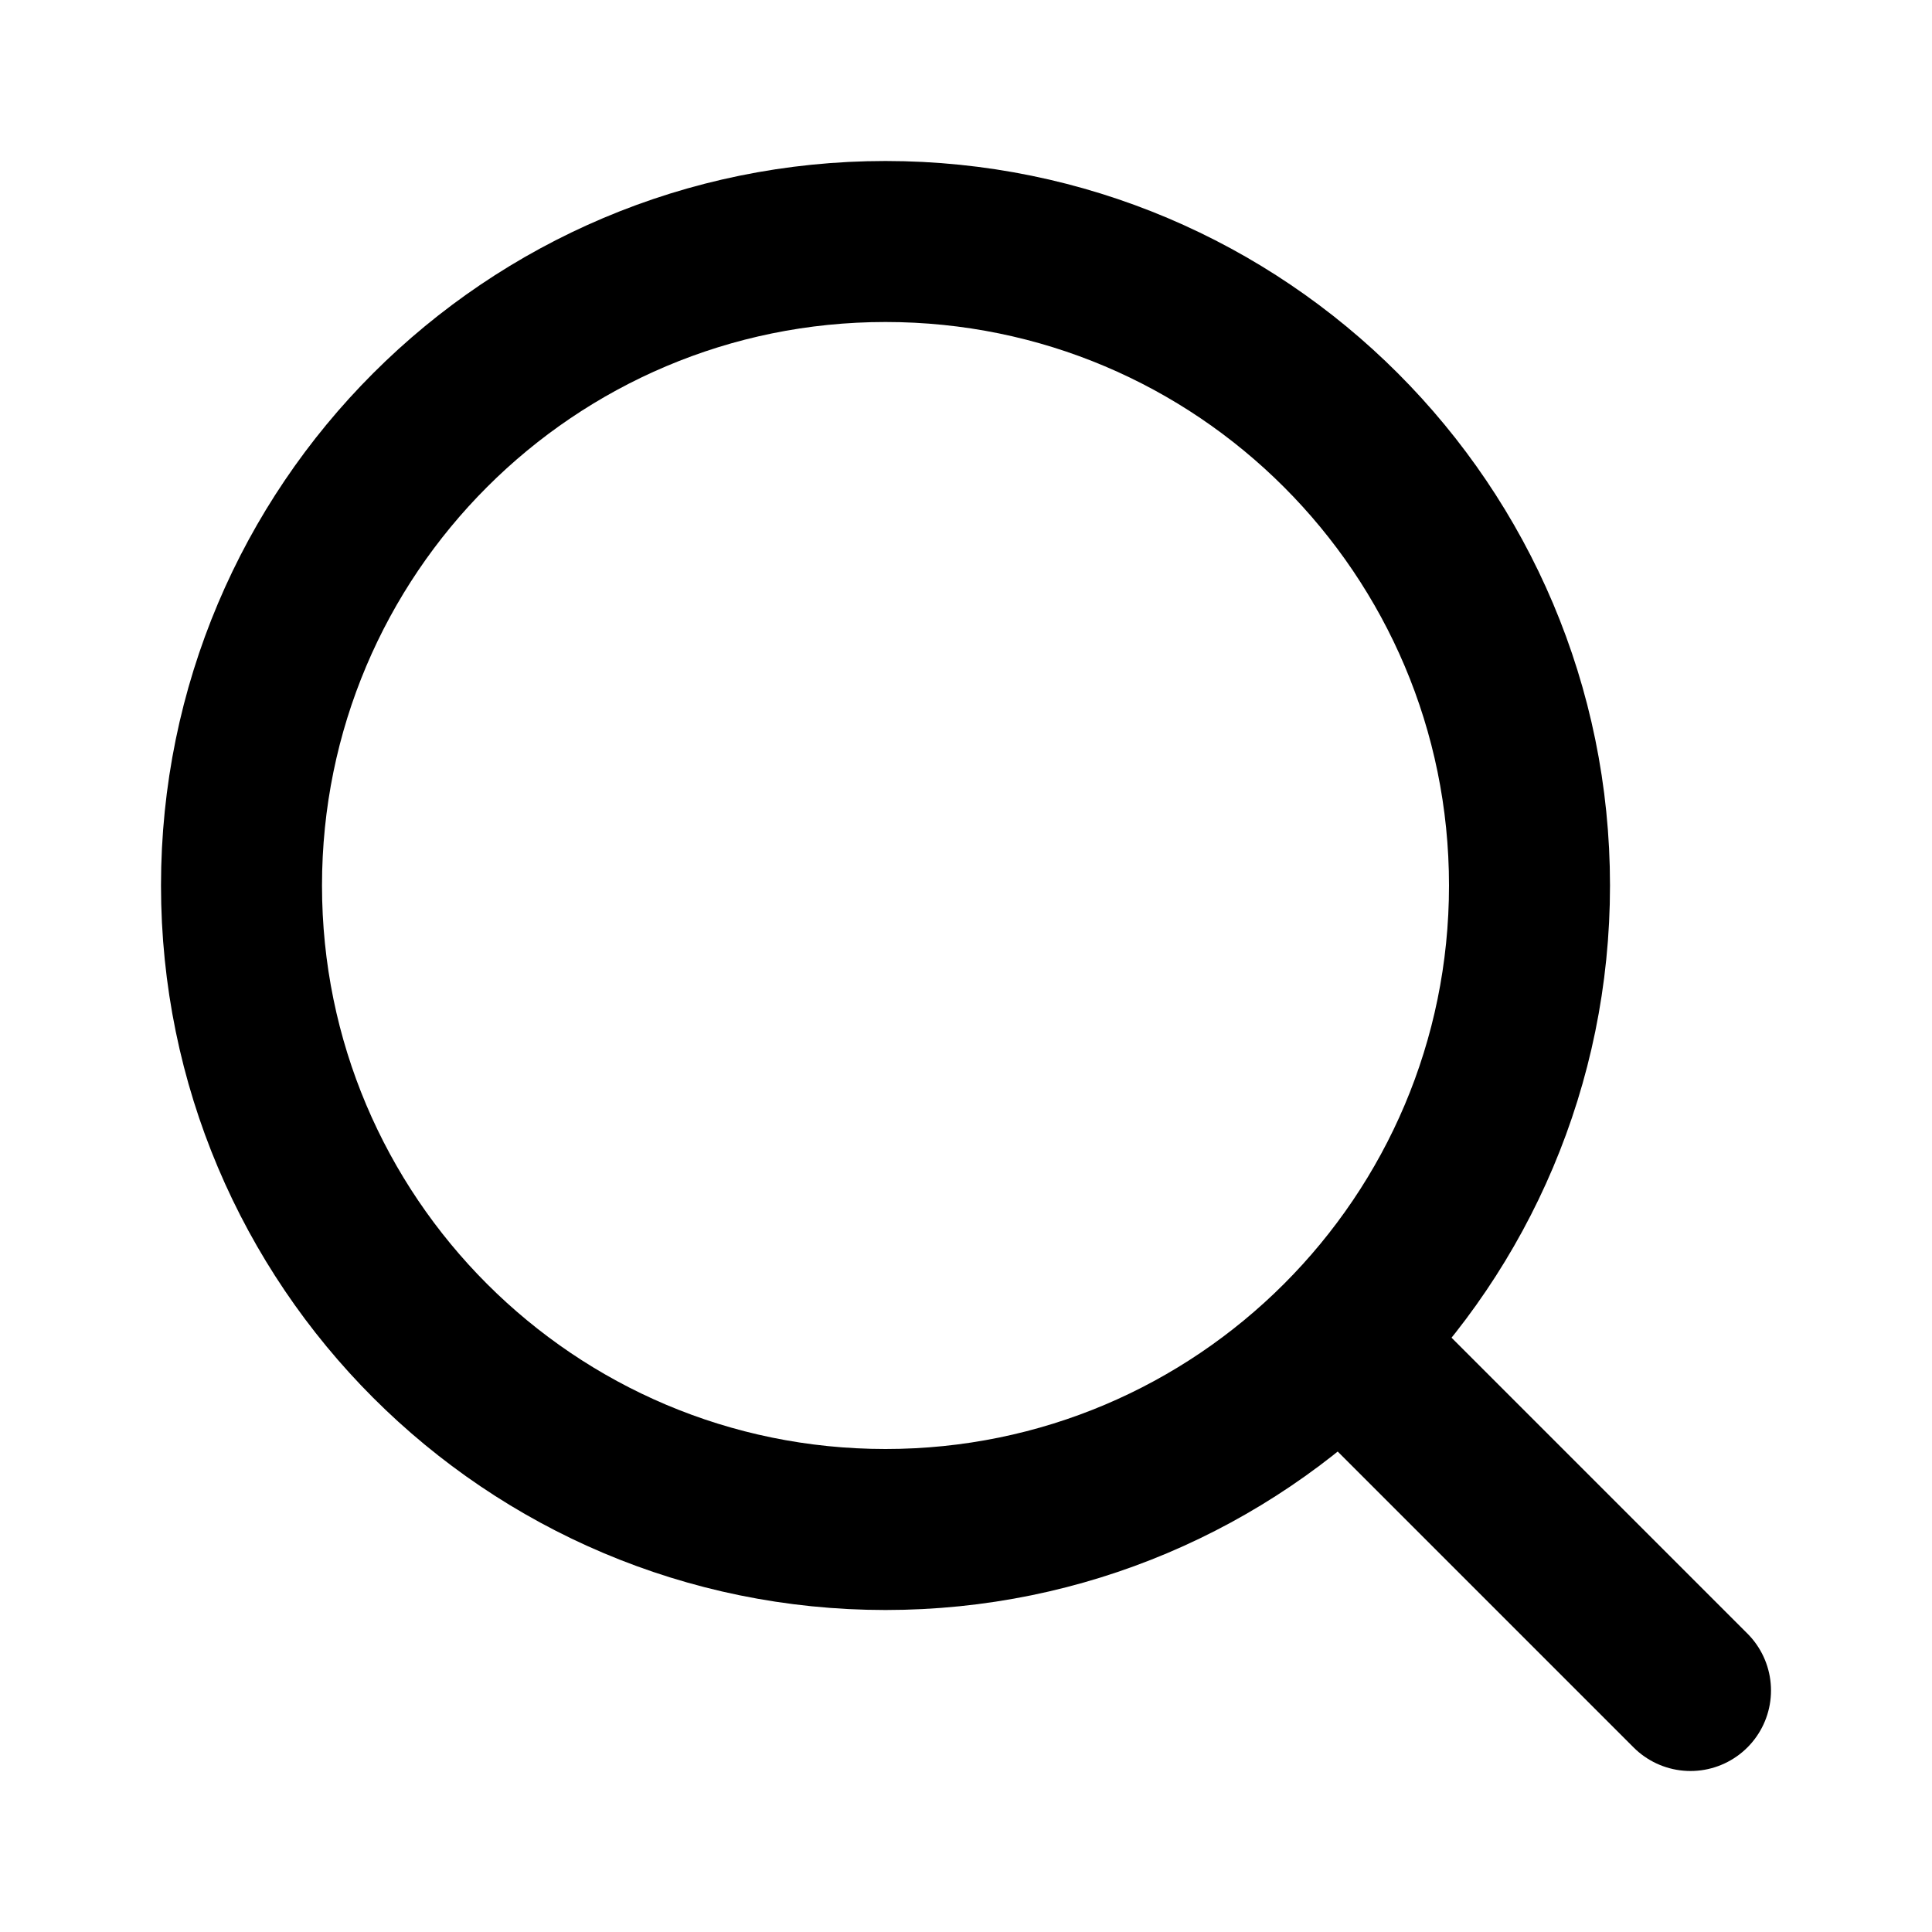
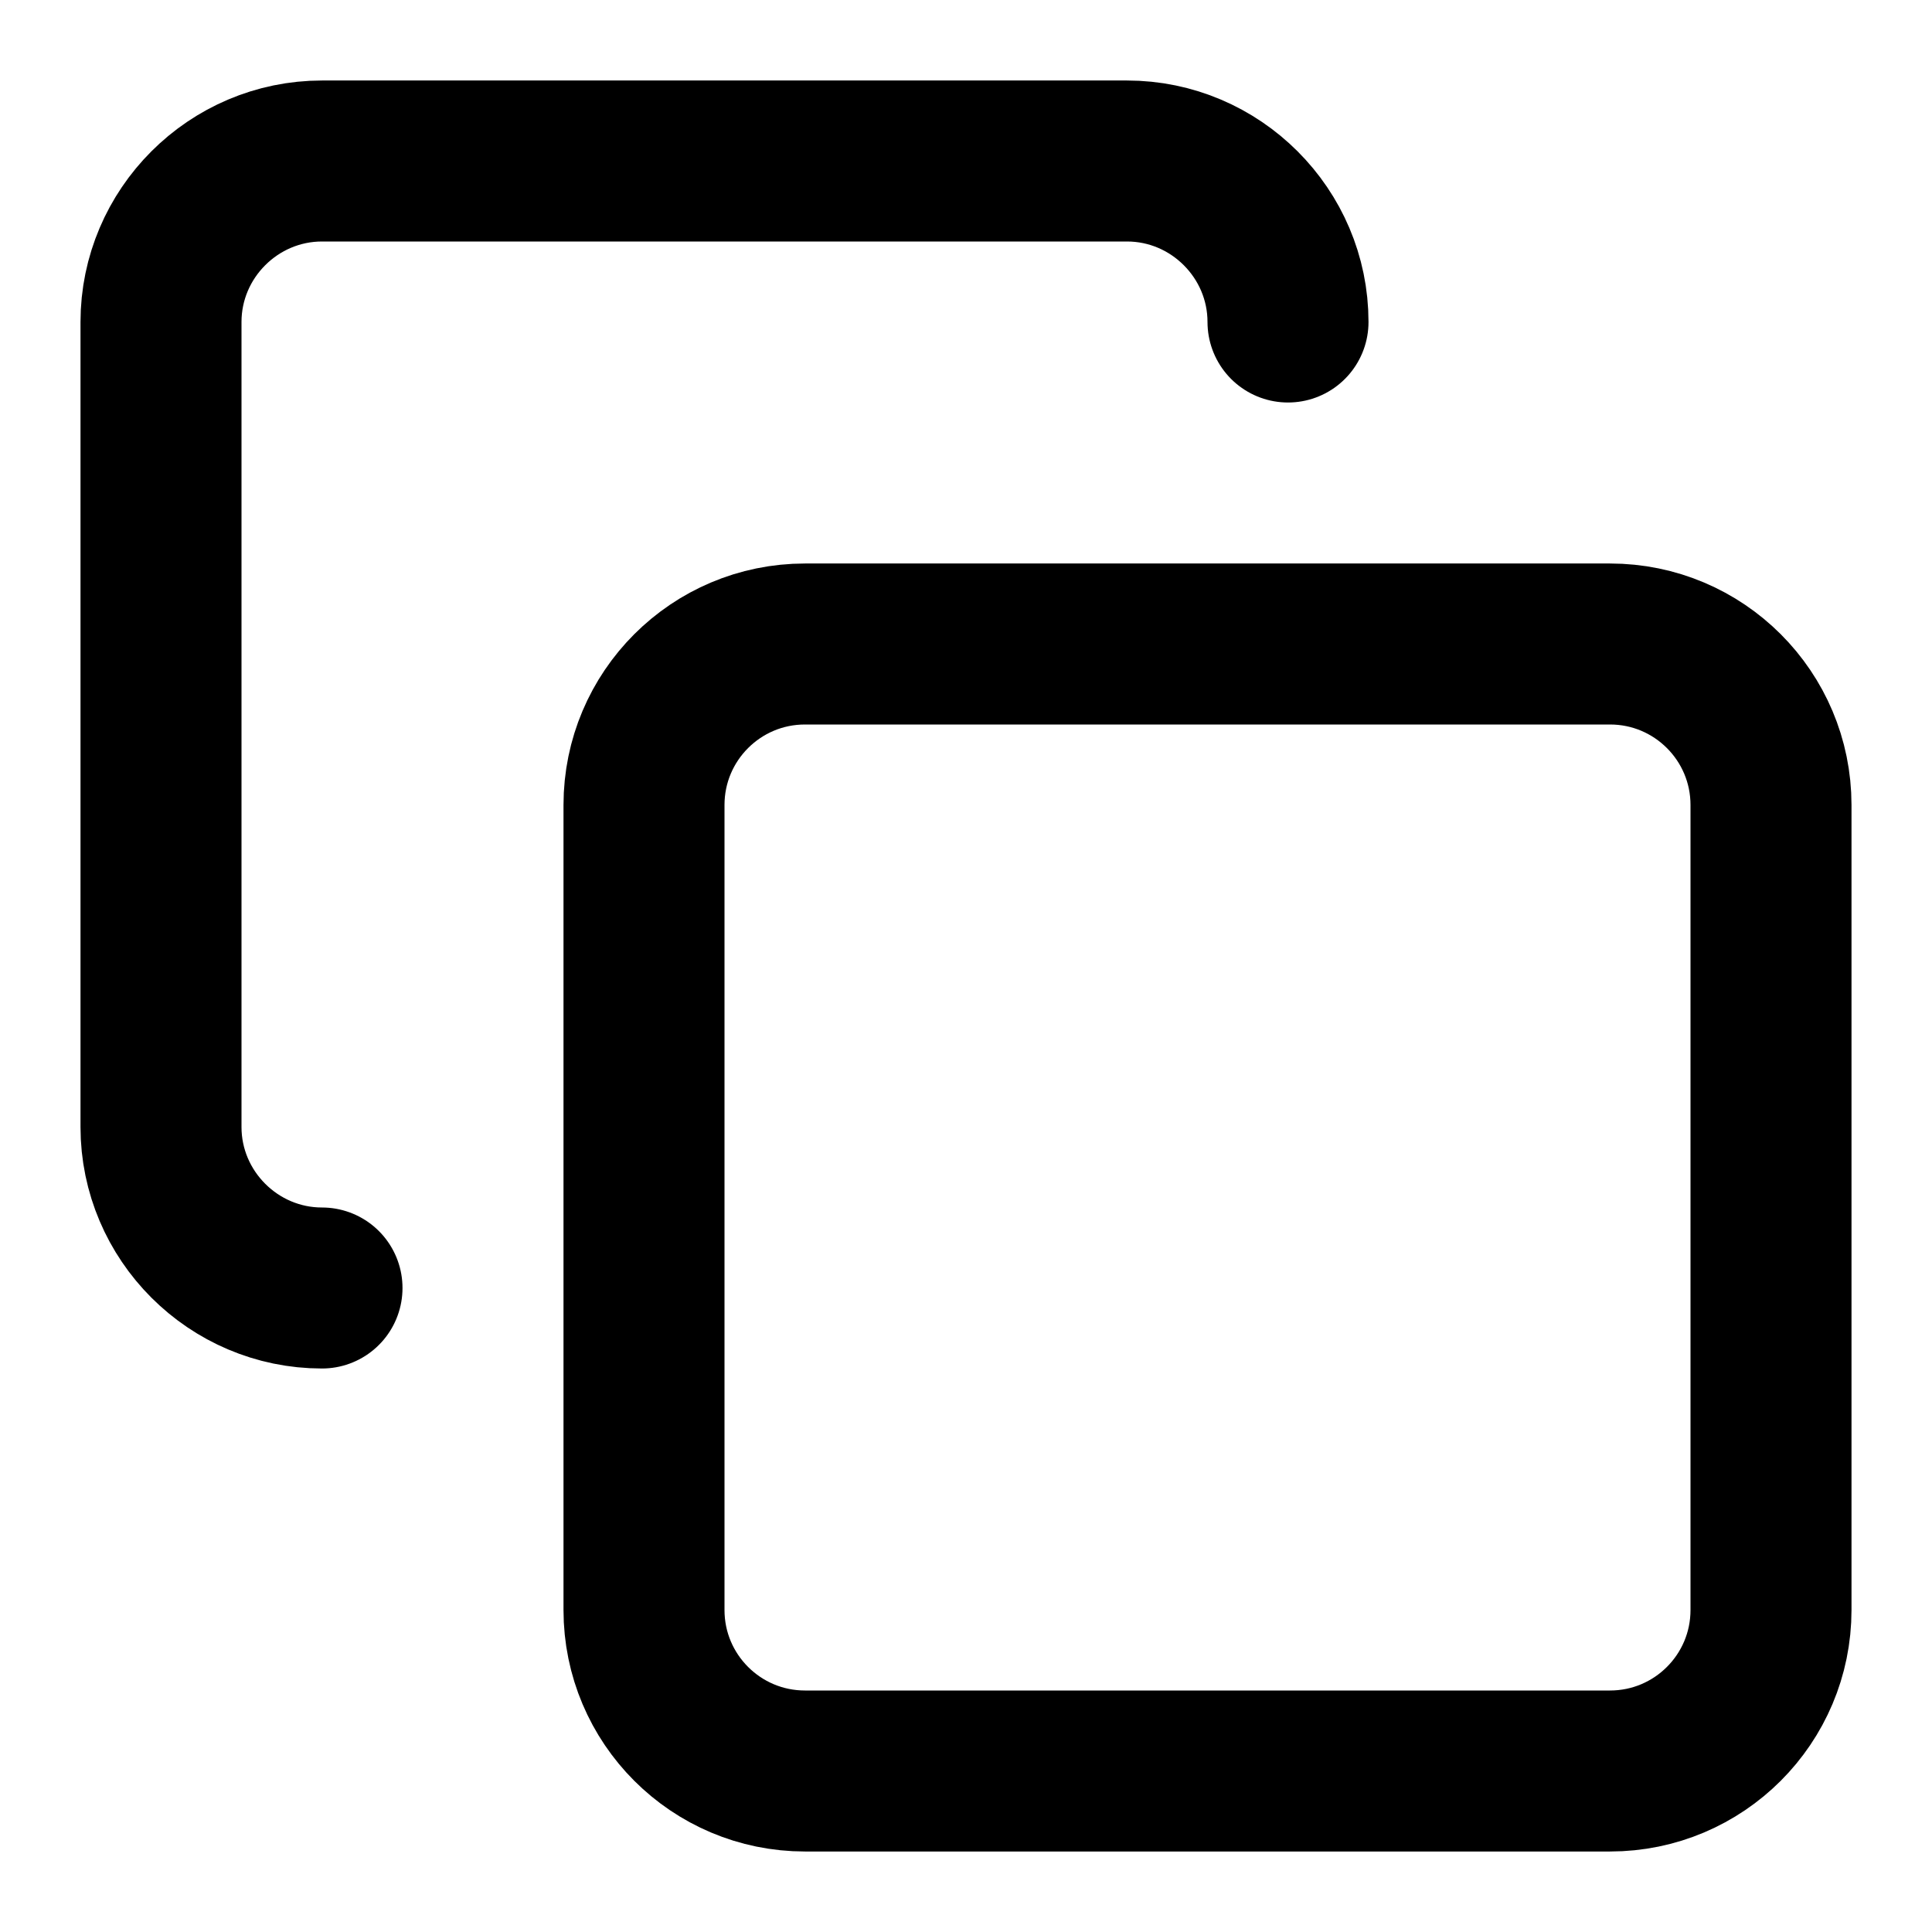
<svg xmlns="http://www.w3.org/2000/svg" width="24" height="24" viewBox="0 0 24 24" fill="none" stroke="currentColor" stroke-width="2" stroke-linecap="round" stroke-linejoin="round">
-   <circle cx="11" cy="11" r="8" />
-   <path d="m21 21-4.3-4.3" />
+   <rect width="14" height="14" x="8" y="8" rx="2" ry="2" />
+   <path d="M4 16c-1.1 0-2-.9-2-2V4c0-1.1.9-2 2-2h10c1.1 0 2 .9 2 2" />
</svg>
